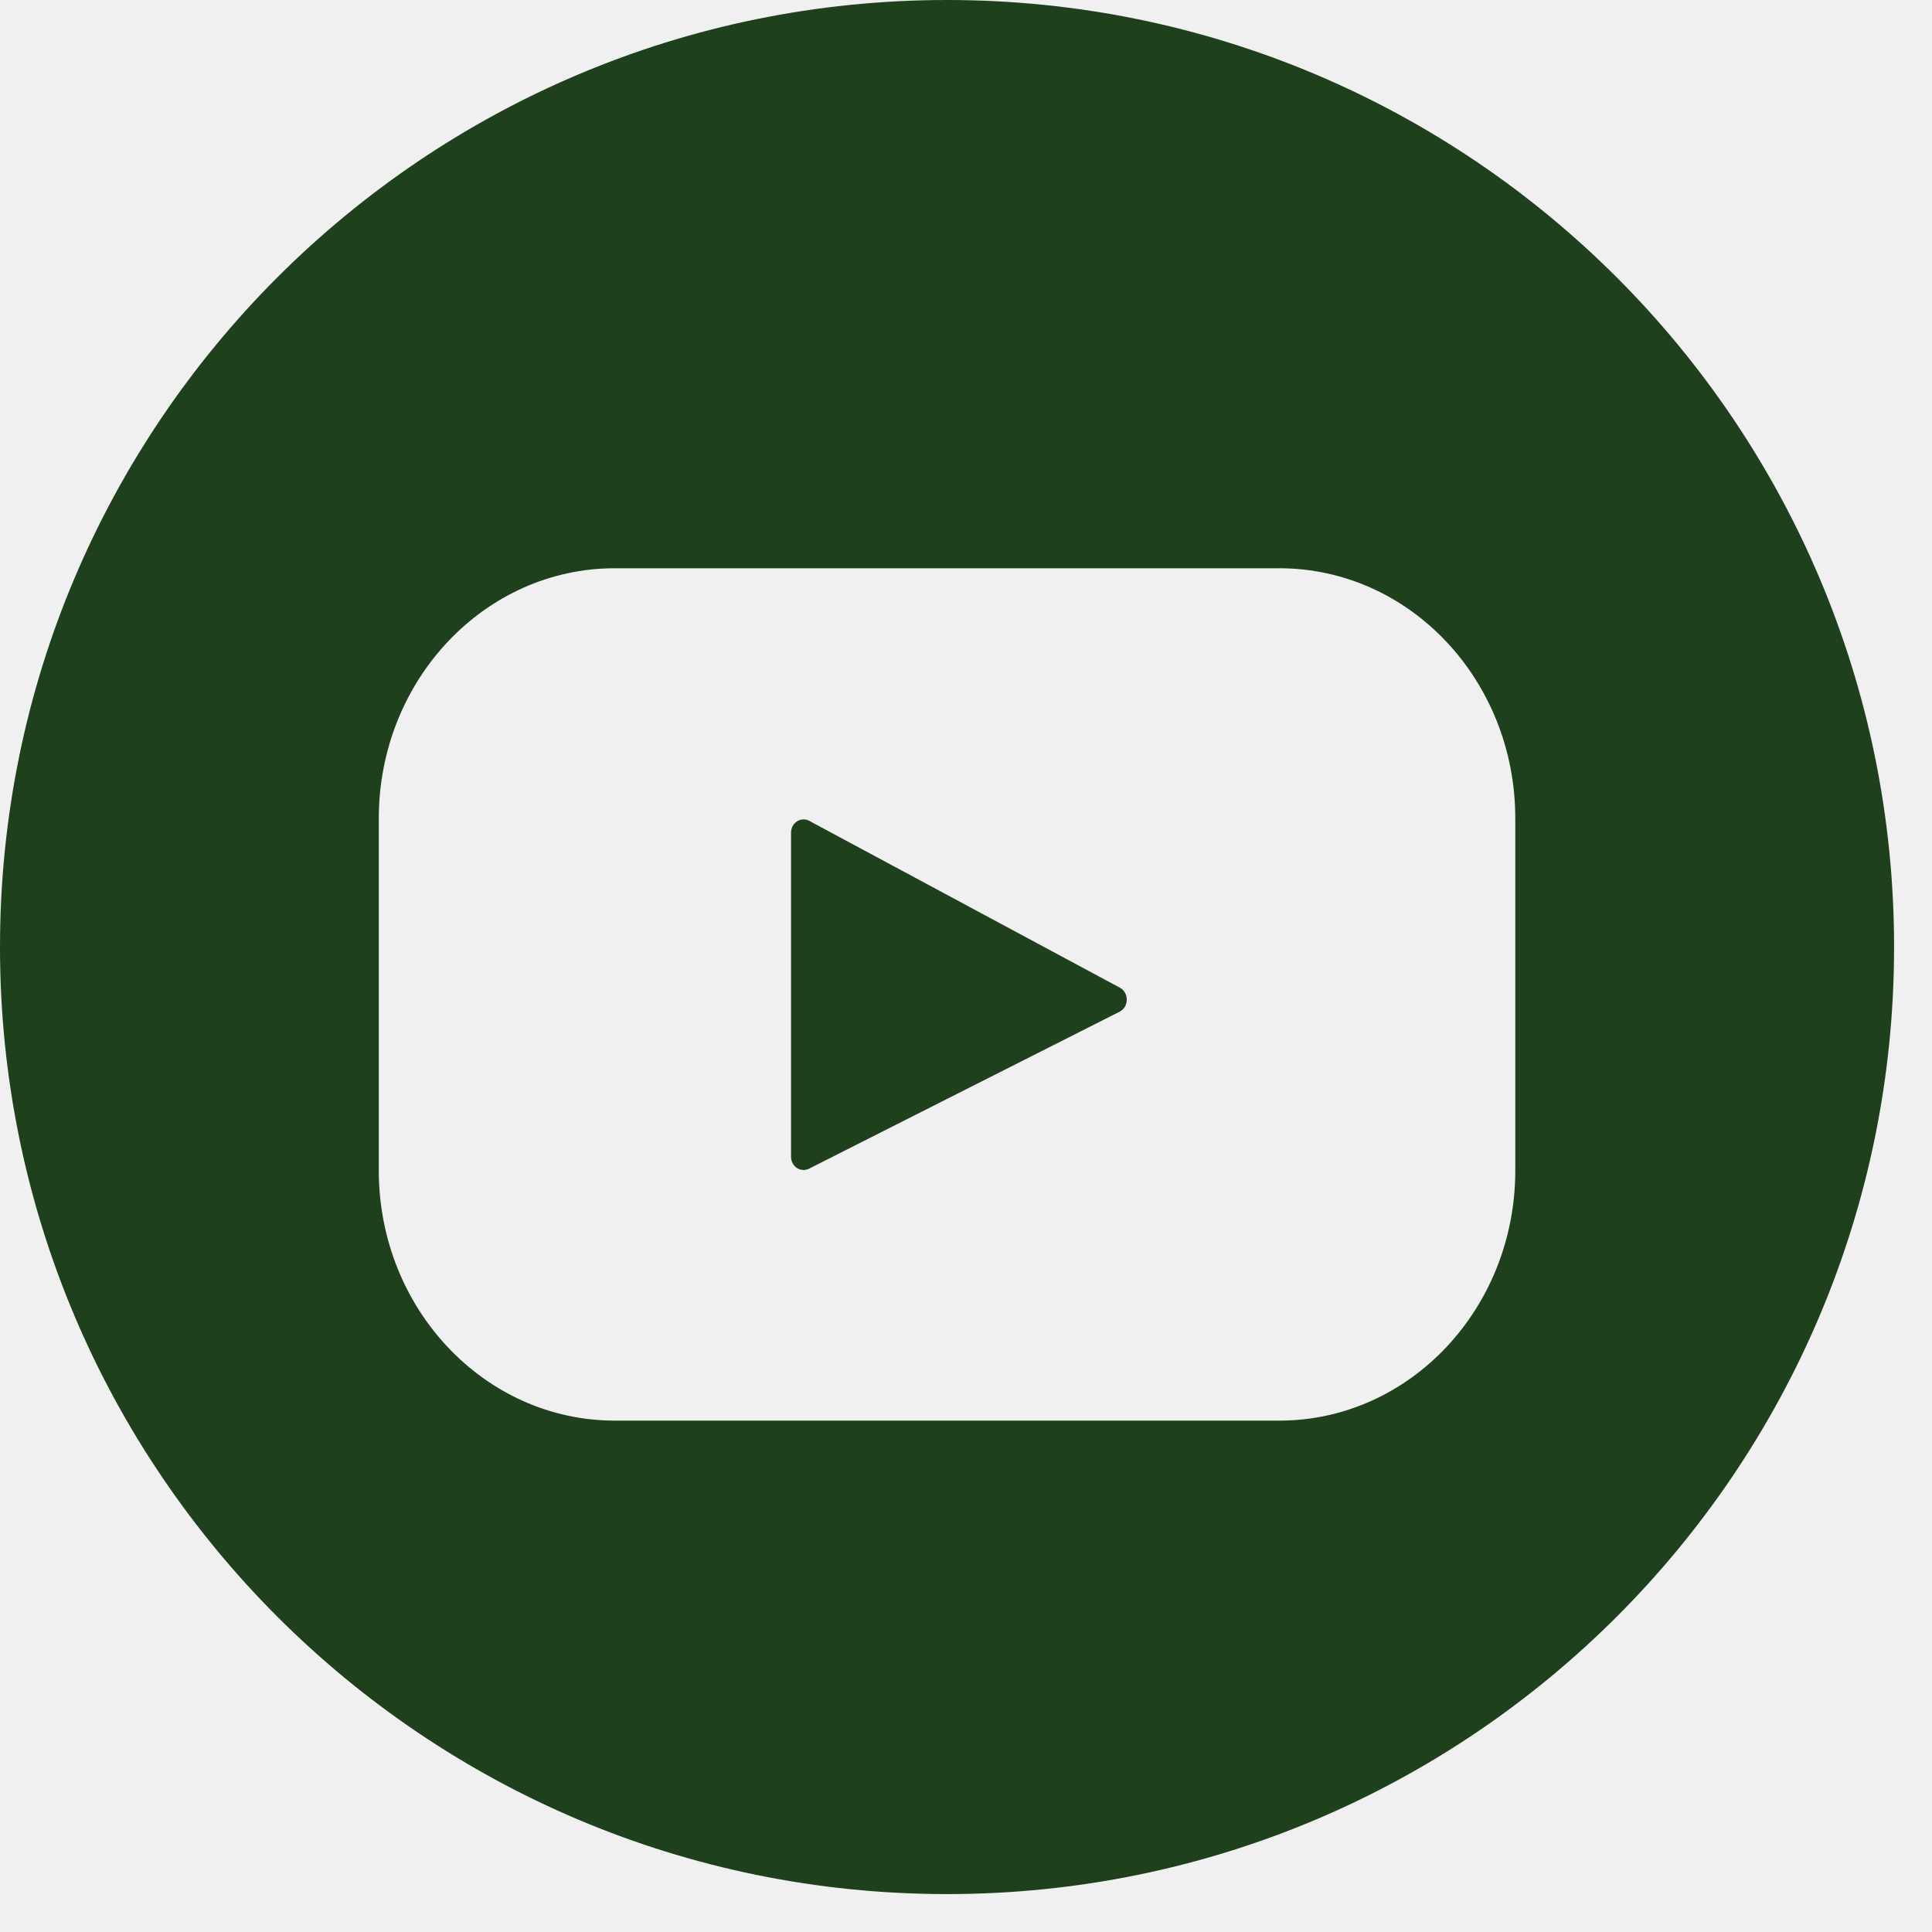
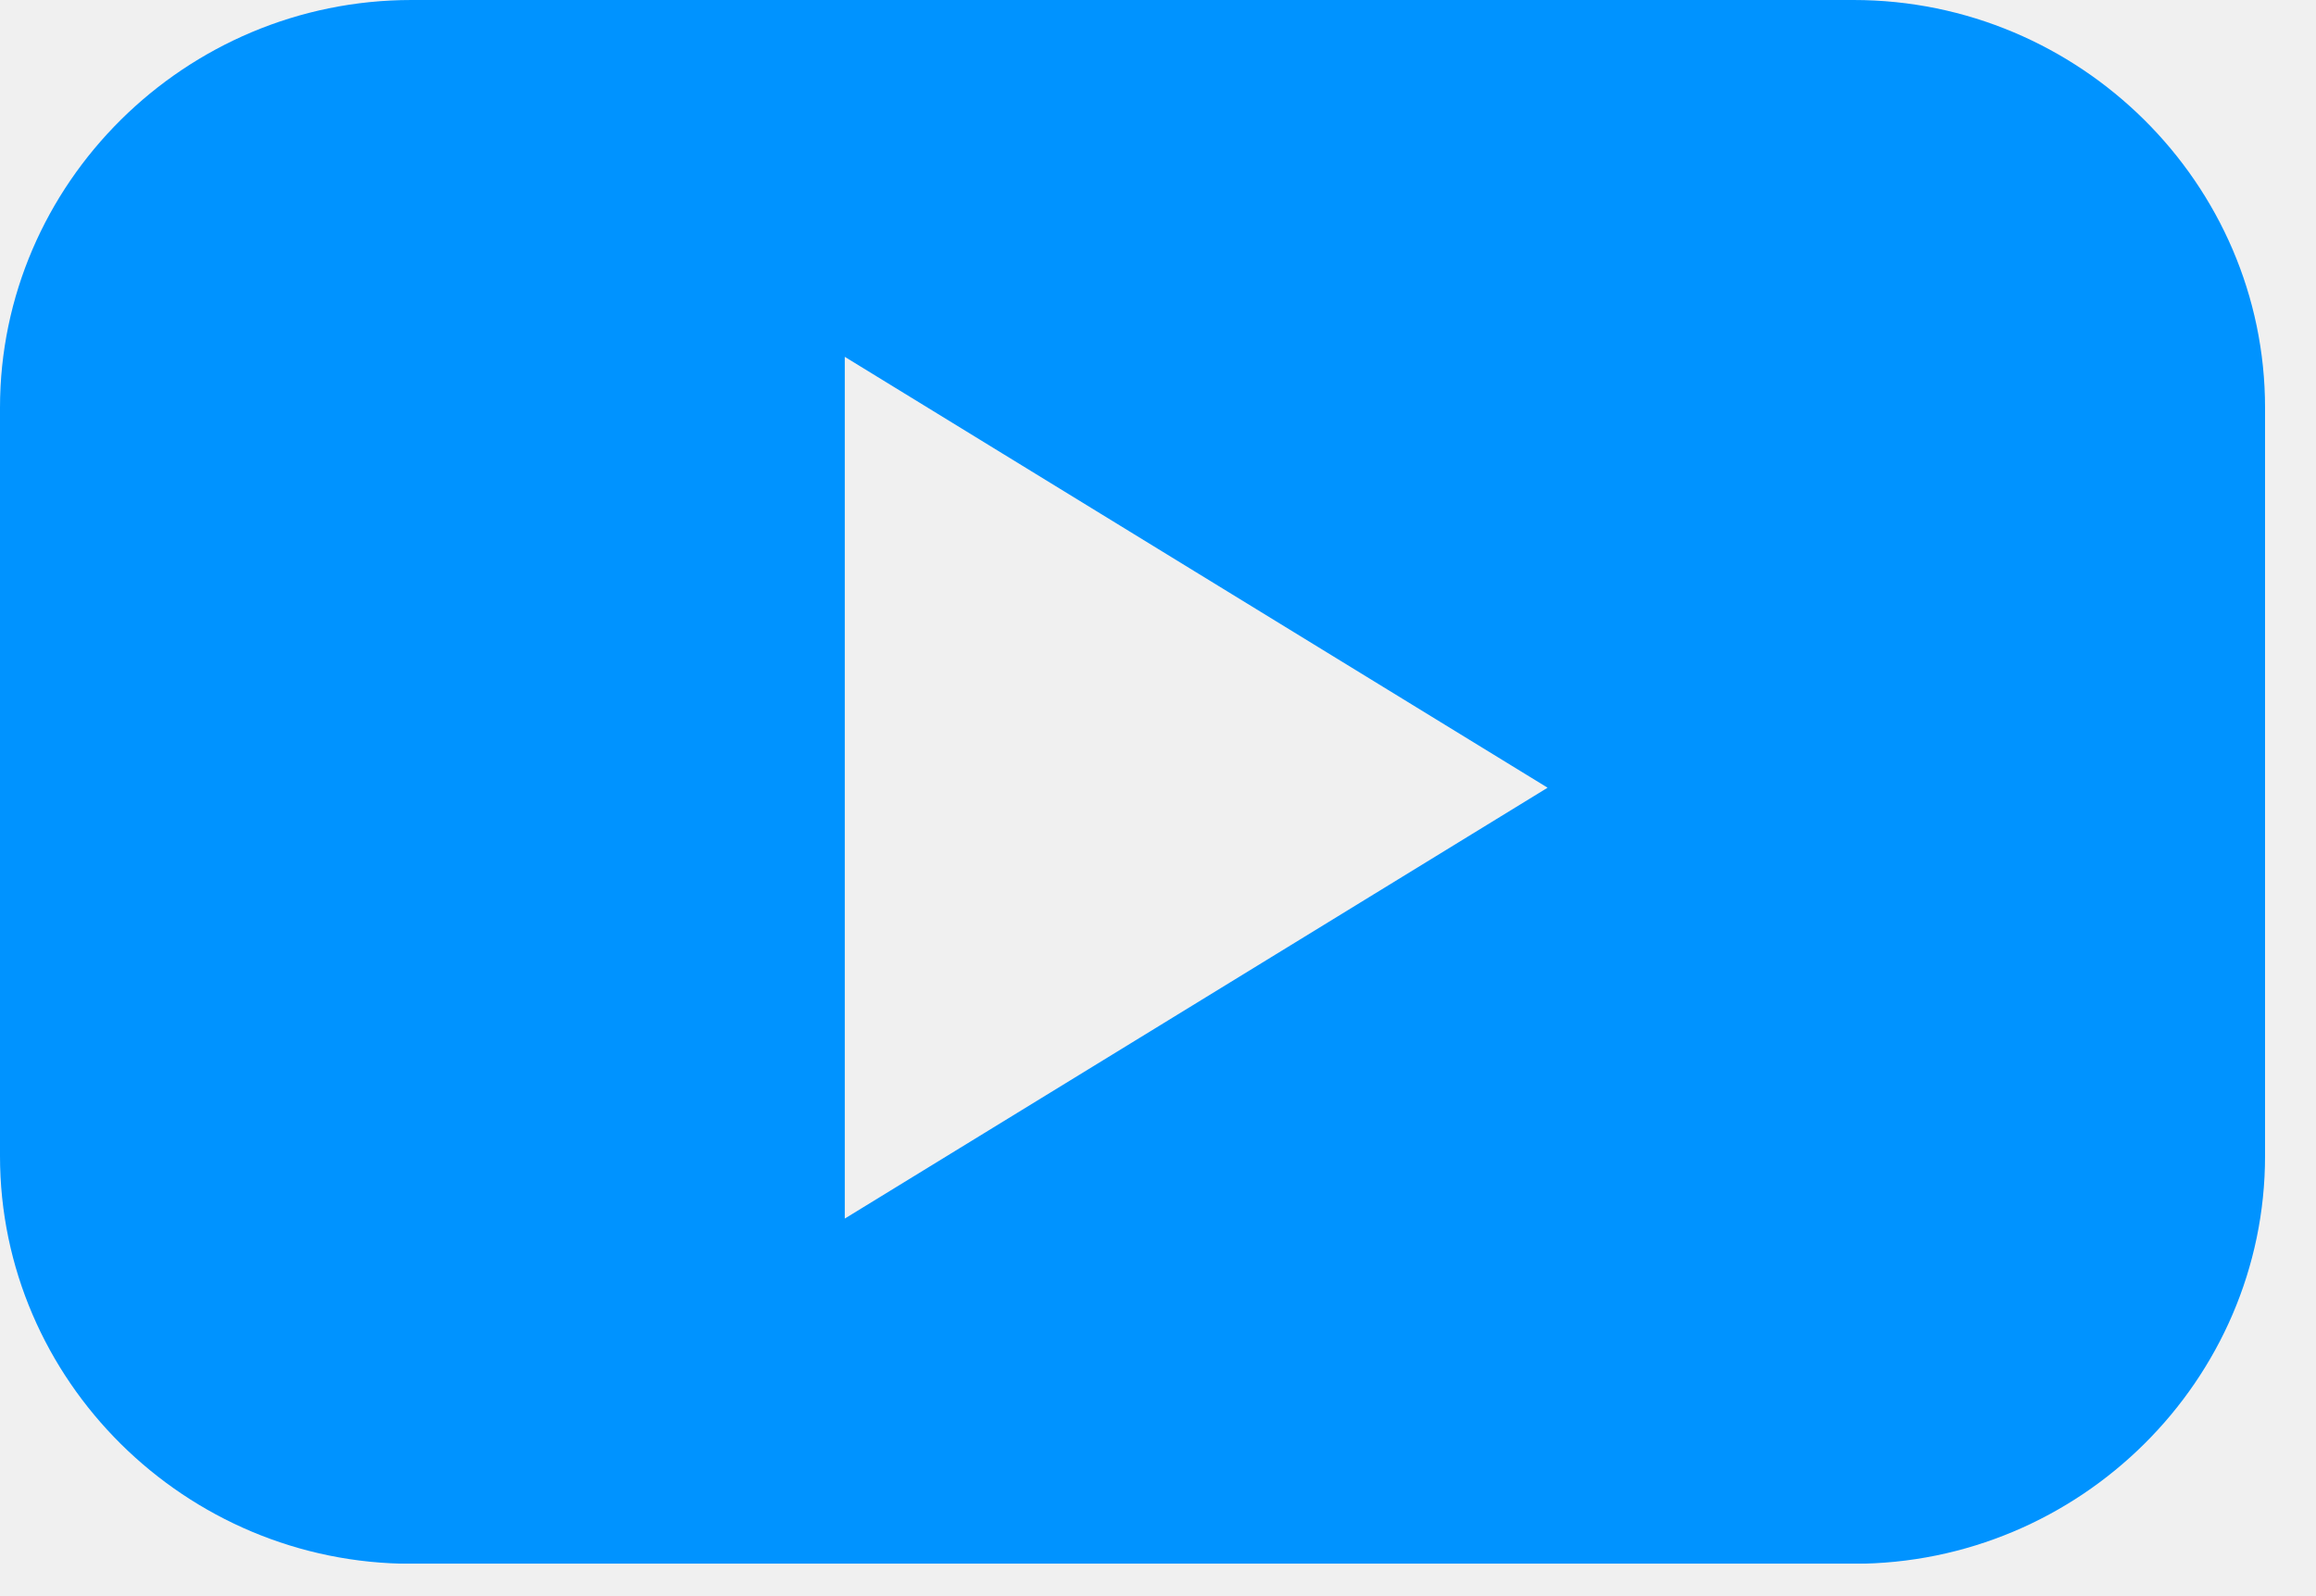
- <svg xmlns="http://www.w3.org/2000/svg" width="16" height="16" viewBox="0 0 16 16" fill="none">
-   <path fill-rule="evenodd" clip-rule="evenodd" d="M7.843 15.686C12.175 15.686 15.686 12.175 15.686 7.843C15.686 3.511 12.175 0 7.843 0C3.511 0 0 3.511 0 7.843C0 12.175 3.511 15.686 7.843 15.686ZM5.092 4.706H10.594C11.674 4.706 12.549 5.633 12.549 6.778V9.693C12.549 10.837 11.674 11.765 10.594 11.765H5.092C4.013 11.765 3.137 10.838 3.137 9.693V6.778C3.137 5.634 4.013 4.706 5.092 4.706ZM6.699 9.679L9.273 8.378C9.35 8.338 9.351 8.222 9.275 8.18L6.702 6.798C6.686 6.789 6.668 6.785 6.651 6.786C6.633 6.787 6.616 6.792 6.601 6.802C6.586 6.812 6.573 6.825 6.564 6.842C6.556 6.858 6.551 6.877 6.551 6.896V9.579C6.551 9.598 6.555 9.616 6.564 9.632C6.572 9.649 6.584 9.662 6.599 9.672C6.614 9.682 6.631 9.688 6.648 9.689C6.666 9.69 6.683 9.687 6.699 9.679Z" fill="#1F401C" />
+ <svg xmlns="http://www.w3.org/2000/svg" width="45" height="31" viewBox="0 0 45 31" fill="none">
+   <mask id="mask0_47_12" style="mask-type:luminance" maskUnits="userSpaceOnUse" x="0" y="0" width="45" height="31">
+     <path fill-rule="evenodd" clip-rule="evenodd" d="M0 0H44.01V30.388H0V0Z" fill="white" />
+   </mask>
+   <g mask="url(#mask0_47_12)">
+     <path fill-rule="evenodd" clip-rule="evenodd" d="M23.242 19.494L16.414 23.68V15.307V6.934L23.242 11.121L30.07 15.307L23.242 19.494ZM36.016 0H7.995C3.598 0 0 3.566 0 7.923V22.464C0 26.822 3.598 30.388 7.995 30.388H36.016C40.413 30.388 44.01 26.822 44.01 22.464V7.923C44.01 3.566 40.413 0 36.016 0V0Z" fill="#0093FF" />
+   </g>
</svg>
